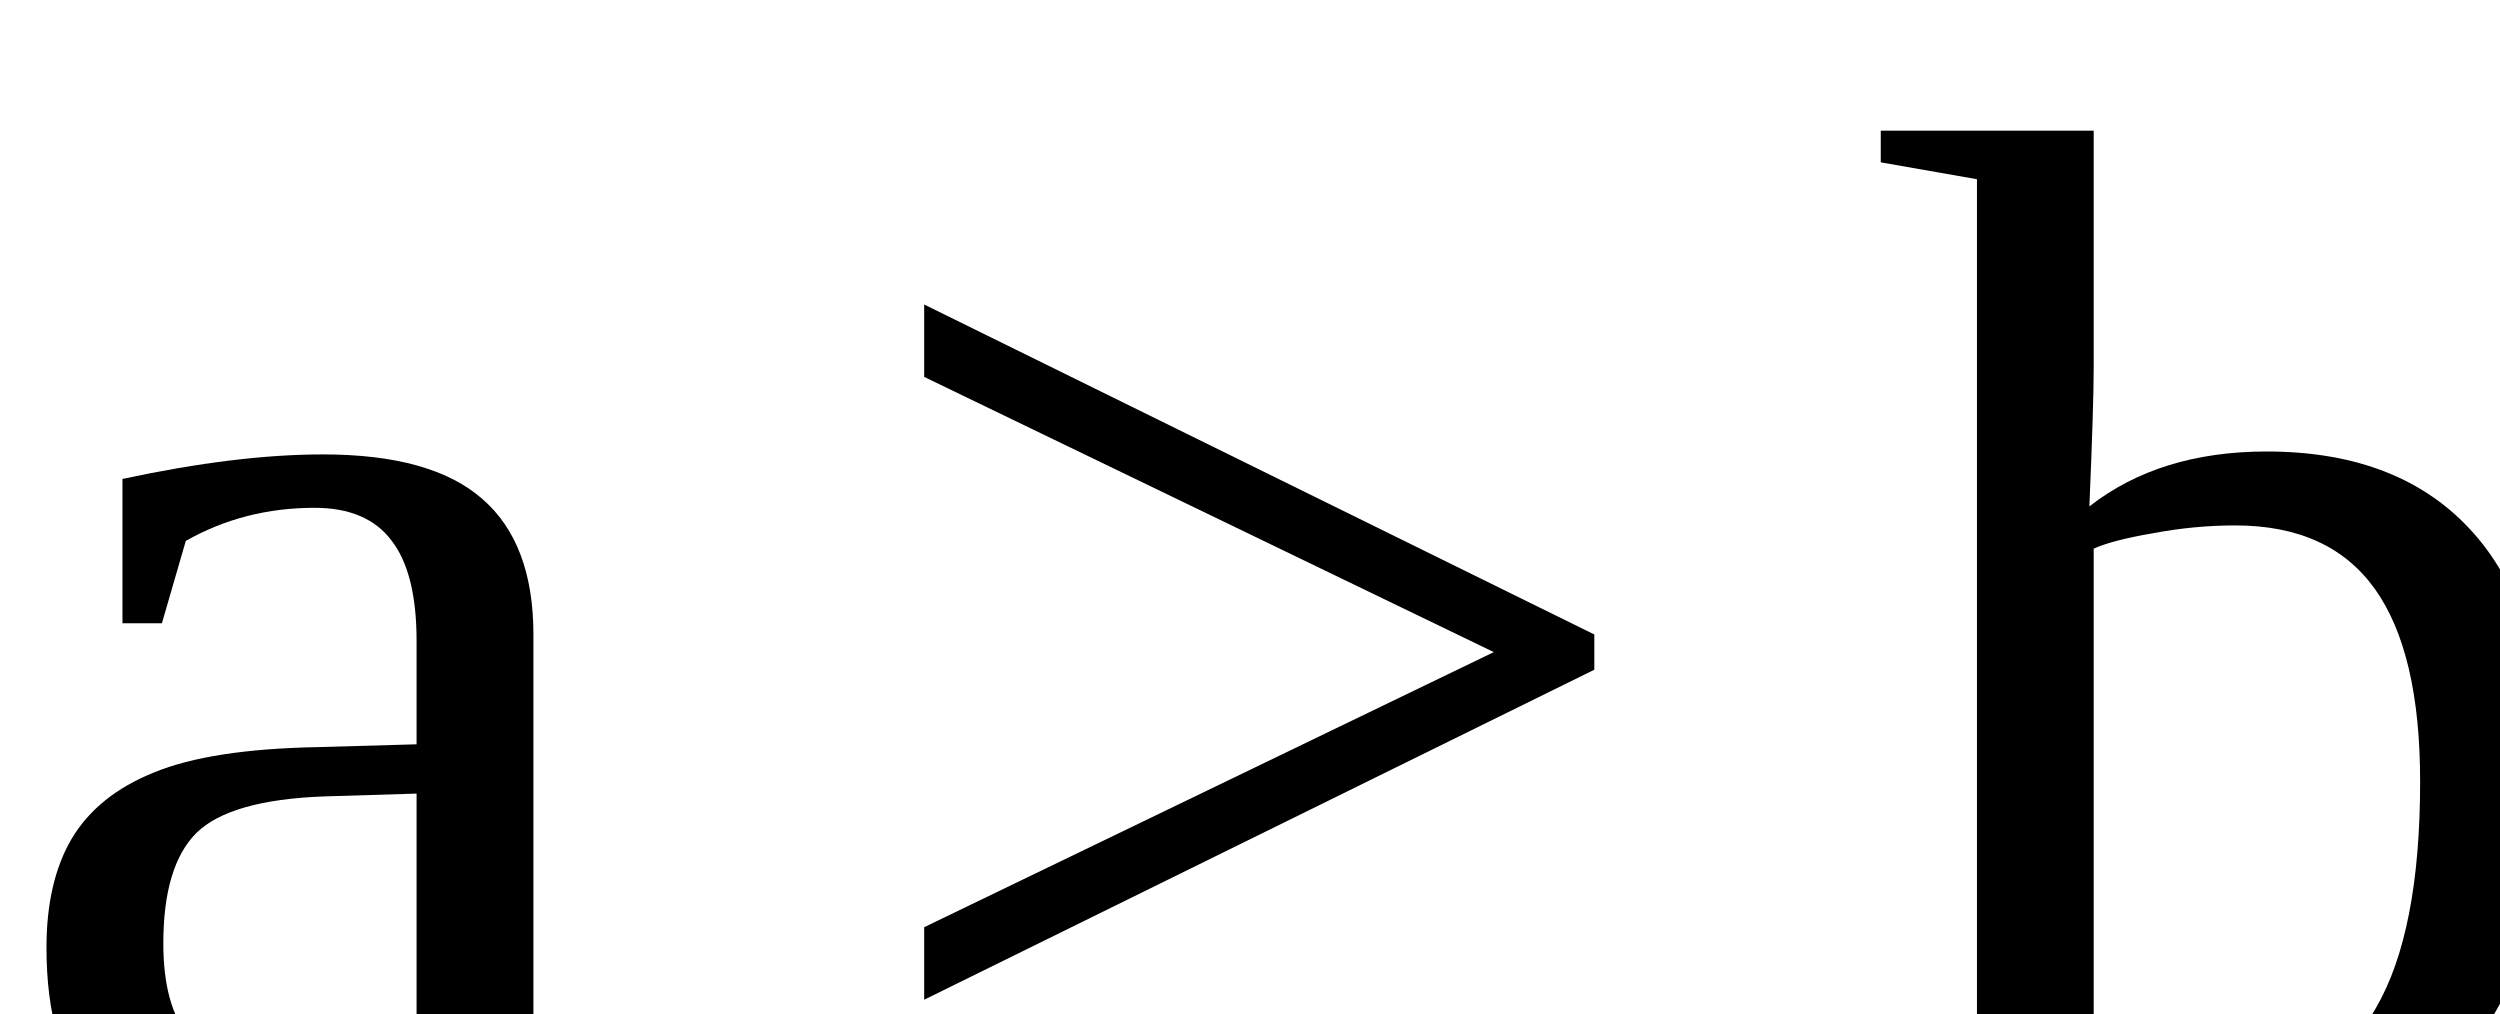
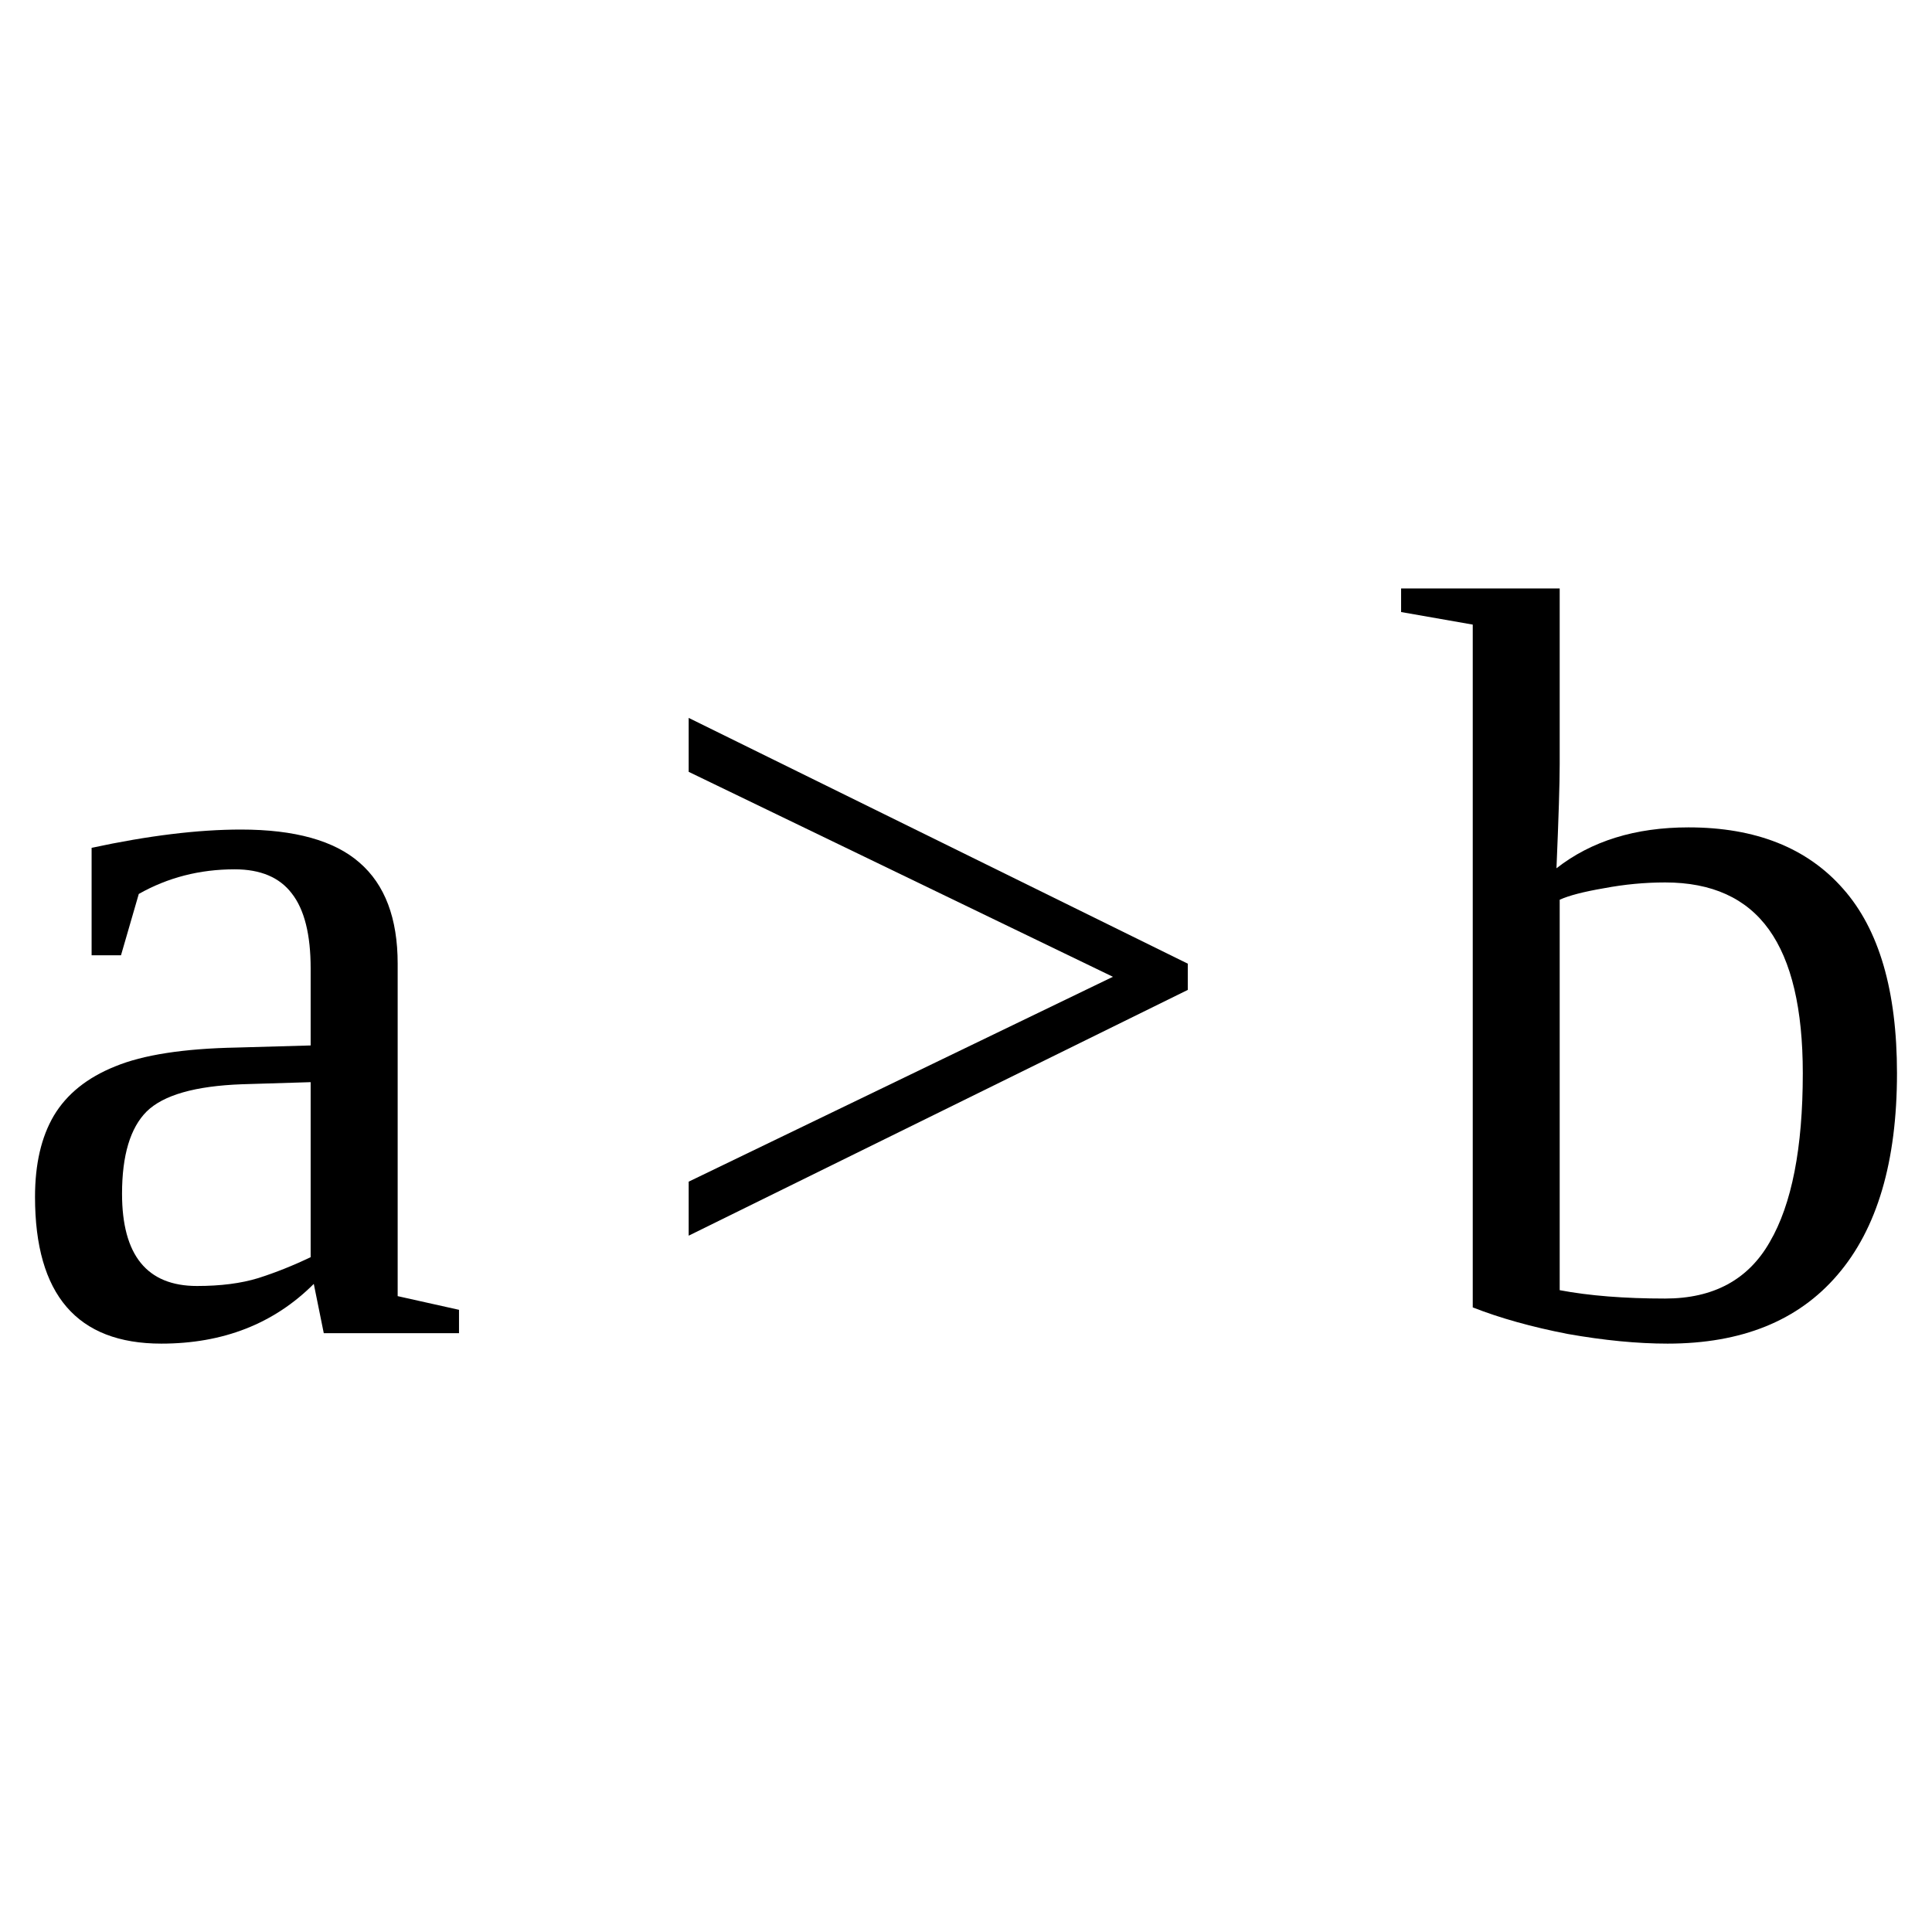
- <svg xmlns="http://www.w3.org/2000/svg" version="1.1">
-   <path d="M 2.988,4.204 Q 3.991,4.204 4.46,4.614 4.935,5.024 4.935,5.87 V 10 L 5.697,10.17 V 10.46 H 4.017 L 3.893,9.848 Q 3.151,10.59 1.999,10.59 0.43,10.59 0.43,8.767 0.43,8.155 0.664,7.758 0.905,7.355 1.426,7.146 1.947,6.931 2.936,6.912 L 3.854,6.886 V 5.929 Q 3.854,5.297 3.62,4.998 3.392,4.698 2.91,4.698 2.259,4.698 1.719,5.004 L 1.498,5.766 H 1.133 V 4.431 Q 2.188,4.204 2.988,4.204 Z M 3.854,7.342 3.001,7.368 Q 2.129,7.4 1.817,7.706 1.511,8.012 1.511,8.728 1.511,9.874 2.442,9.874 2.884,9.874 3.203,9.776 3.529,9.672 3.854,9.516 Z" />
-   <path d="M 8.55,9.249 V 8.578 L 13.82,6.033 8.55,3.487 V 2.817 L 14.75,5.87 V 6.196 Z" />
-   <path d="M 22.39,7.231 Q 22.39,6.033 21.97,5.447 21.55,4.861 20.68,4.861 20.3,4.861 19.92,4.933 19.54,4.998 19.37,5.076 V 9.926 Q 19.92,10.03 20.68,10.03 21.58,10.03 21.98,9.327 22.39,8.624 22.39,7.231 Z M 18.29,1.658 17.4,1.502 V 1.209 H 19.37 V 3.396 Q 19.37,3.748 19.33,4.685 19.98,4.177 20.97,4.177 22.22,4.177 22.89,4.939 23.56,5.694 23.56,7.231 23.56,8.878 22.82,9.737 22.09,10.59 20.71,10.59 20.15,10.59 19.47,10.47 18.8,10.34 18.29,10.14 Z" />
+ <svg xmlns="http://www.w3.org/2000/svg" version="1.1" id="svg22" width="24" height="24">
+   <defs id="defs26" />
+   <path d="m 2.993,10.305 q 1.003,0 1.472,0.41 0.475,0.41 0.475,1.256 v 4.13 l 0.762,0.17 v 0.29 h -1.68 l -0.124,-0.612 q -0.742,0.742 -1.894,0.742 -1.569,0 -1.569,-1.823 0,-0.612 0.234,-1.009 0.241,-0.403 0.762,-0.612 0.521,-0.215 1.51,-0.234 l 0.918,-0.026 v -0.957 q 0,-0.632 -0.234,-0.931 -0.228,-0.3 -0.71,-0.3 -0.651,0 -1.191,0.306 l -0.221,0.762 h -0.365 v -1.335 q 1.055,-0.227 1.855,-0.227 z m 0.866,3.138 -0.853,0.026 q -0.872,0.032 -1.184,0.338 -0.306,0.306 -0.306,1.022 0,1.146 0.931,1.146 0.442,0 0.761,-0.098 0.326,-0.104 0.651,-0.26 z" id="path16" />
+   <path d="m 8.555,15.35 v -0.671 l 5.27,-2.545 -5.27,-2.546 v -0.67 l 6.2,3.053 v 0.326 z" id="path18" />
+   <path d="m 22.395,13.332 q 0,-1.198 -0.42,-1.784 -0.42,-0.586 -1.29,-0.586 -0.38,0 -0.76,0.072 -0.38,0.065 -0.55,0.143 v 4.85 q 0.55,0.104 1.31,0.104 0.9,0 1.3,-0.703 0.41,-0.703 0.41,-2.096 z m -4.1,-5.573 -0.89,-0.156 v -0.293 h 1.97 v 2.187 q 0,0.352 -0.04,1.289 0.65,-0.508 1.64,-0.508 1.25,0 1.92,0.762 0.67,0.755 0.67,2.292 0,1.647 -0.74,2.506 -0.73,0.853 -2.11,0.853 -0.56,0 -1.24,-0.12 -0.67,-0.13 -1.18,-0.33 z" id="path20" />
</svg>
